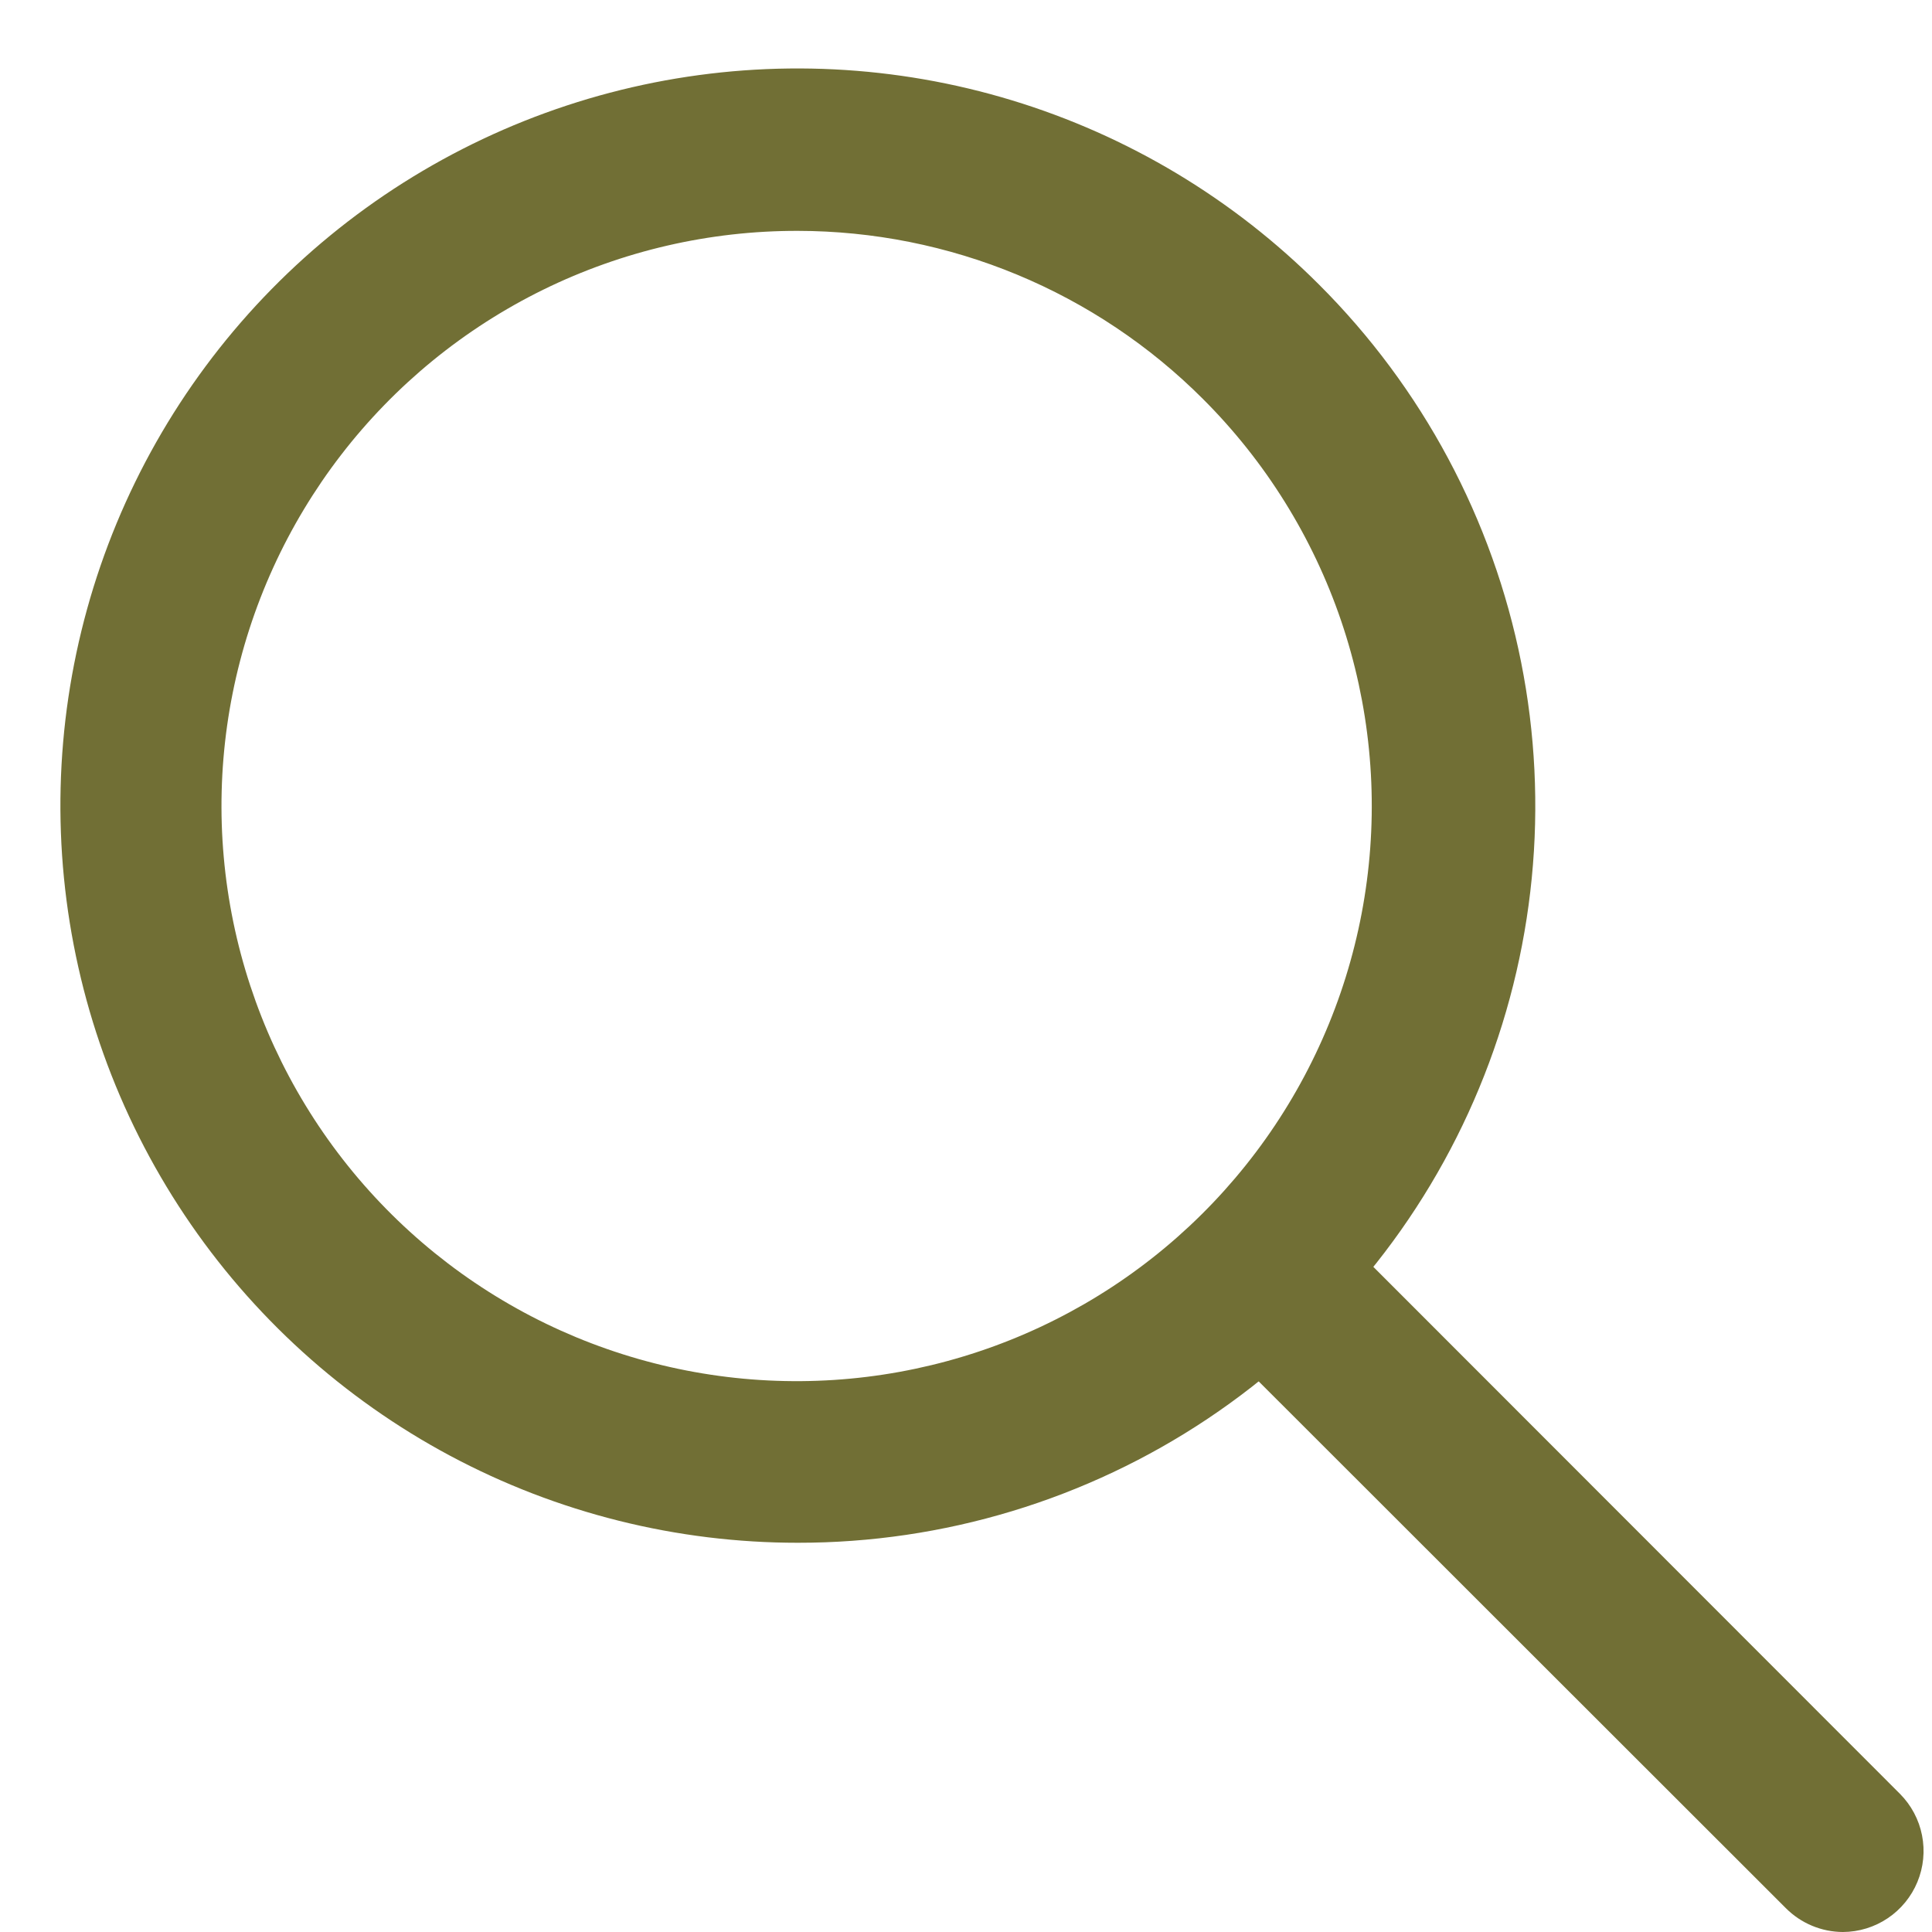
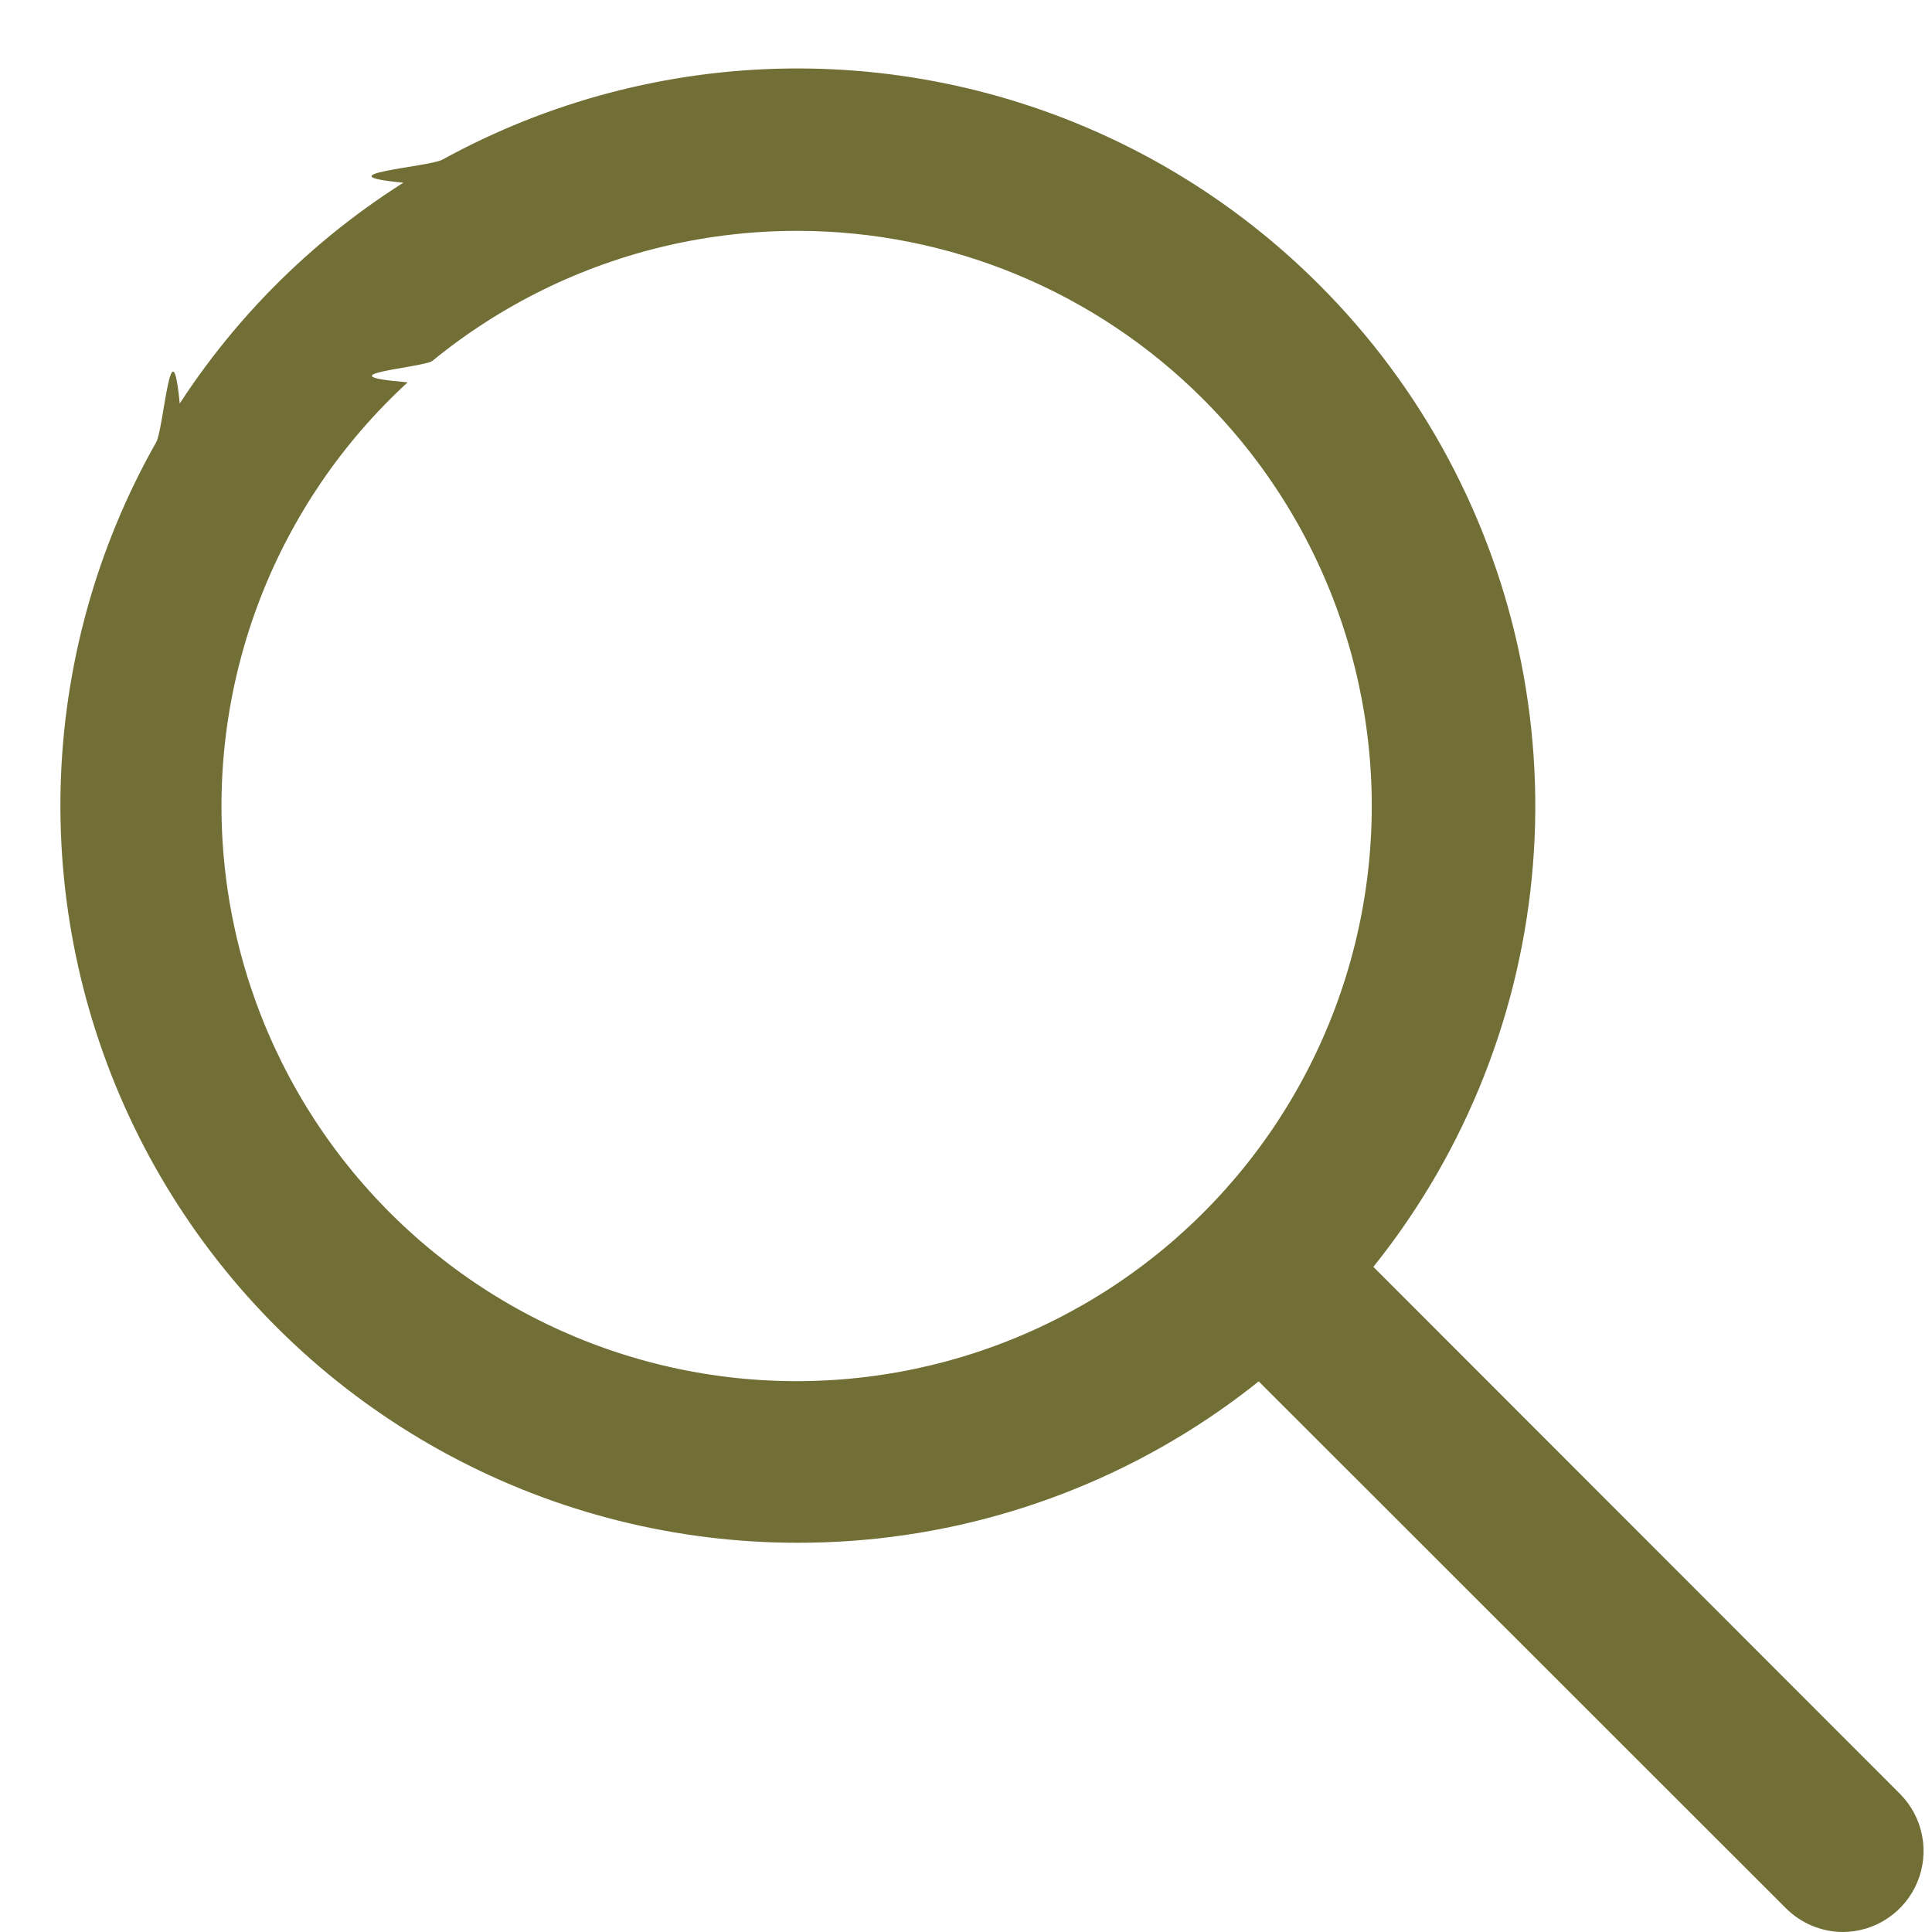
<svg xmlns="http://www.w3.org/2000/svg" width="1080" zoomAndPan="magnify" viewBox="0 0 810 810" height="1080" preserveAspectRatio="xMidYMid meet" version="1.0">
-   <path fill="#716f35" d="M 334.527 646.812 C 328.203 646.812 321.883 646.625 315.57 646.238 C 309.258 645.852 302.961 645.273 296.684 644.504 C 290.406 643.73 284.156 642.77 277.938 641.613 C 271.719 640.457 265.543 639.113 259.406 637.578 C 253.27 636.047 247.188 634.324 241.156 632.414 C 235.125 630.508 229.16 628.418 223.258 626.145 C 217.355 623.867 211.527 621.414 205.777 618.785 C 200.027 616.152 194.359 613.344 188.781 610.367 C 183.203 607.387 177.719 604.238 172.332 600.922 C 166.949 597.605 161.668 594.125 156.496 590.484 C 151.324 586.844 146.27 583.051 141.328 579.098 C 136.391 575.148 131.578 571.051 126.891 566.805 C 122.199 562.555 117.648 558.172 113.23 553.645 C 108.812 549.117 104.535 544.461 100.402 539.672 C 96.27 534.883 92.289 529.973 88.457 524.941 C 84.629 519.906 80.953 514.762 77.441 509.504 C 73.926 504.246 70.574 498.883 67.391 493.418 C 64.203 487.953 61.188 482.398 58.344 476.75 C 55.5 471.098 52.828 465.367 50.336 459.555 C 47.844 453.742 45.531 447.855 43.402 441.902 C 41.27 435.945 39.324 429.934 37.559 423.859 C 35.797 417.781 34.223 411.66 32.84 405.488 C 31.453 399.316 30.258 393.109 29.25 386.863 C 28.246 380.621 27.434 374.352 26.812 368.055 C 26.191 361.762 25.766 355.453 25.535 349.133 C 25.301 342.812 25.262 336.488 25.418 330.168 C 25.574 323.844 25.922 317.531 26.465 311.23 C 27.008 304.926 27.742 298.648 28.672 292.391 C 29.602 286.137 30.719 279.914 32.031 273.727 C 33.34 267.539 34.84 261.395 36.527 255.301 C 38.215 249.203 40.086 243.164 42.145 237.184 C 44.203 231.203 46.441 225.293 48.863 219.449 C 51.285 213.605 53.883 207.84 56.66 202.156 C 59.434 196.473 62.383 190.879 65.5 185.379 C 68.617 179.875 71.902 174.473 75.352 169.172 C 78.801 163.871 82.414 158.68 86.18 153.602 C 89.949 148.52 93.871 143.562 97.945 138.723 C 102.02 133.883 106.234 129.176 110.598 124.594 C 114.961 120.016 119.461 115.574 124.094 111.27 C 128.73 106.965 133.492 102.809 138.383 98.797 C 143.273 94.785 148.281 90.93 153.41 87.223 C 158.535 83.52 163.773 79.977 169.117 76.594 C 174.461 73.215 179.906 70 185.449 66.949 C 190.992 63.902 196.621 61.027 202.34 58.324 C 208.059 55.621 213.855 53.098 219.73 50.75 C 225.602 48.406 231.543 46.242 237.551 44.258 C 243.555 42.277 249.617 40.48 255.734 38.871 C 261.852 37.262 268.012 35.844 274.215 34.609 C 280.418 33.379 286.656 32.34 292.922 31.492 C 299.191 30.645 305.48 29.988 311.789 29.523 C 318.098 29.062 324.414 28.793 330.738 28.719 C 337.062 28.645 343.383 28.766 349.699 29.078 C 356.016 29.391 362.32 29.898 368.605 30.598 C 374.891 31.301 381.148 32.191 387.383 33.277 C 393.613 34.359 399.805 35.637 405.957 37.102 C 412.113 38.566 418.215 40.219 424.266 42.059 C 430.316 43.898 436.309 45.922 442.234 48.129 C 448.16 50.336 454.016 52.723 459.797 55.289 C 465.578 57.855 471.273 60.598 476.887 63.516 C 482.5 66.43 488.016 69.516 493.441 72.77 C 498.863 76.027 504.18 79.445 509.395 83.027 C 514.609 86.609 519.707 90.348 524.691 94.242 C 529.672 98.137 534.531 102.18 539.27 106.375 C 544.004 110.566 548.605 114.902 553.074 119.379 C 555.758 122.059 558.395 124.789 560.977 127.566 C 563.559 130.344 566.09 133.168 568.57 136.039 C 571.051 138.91 573.477 141.824 575.848 144.785 C 578.219 147.746 580.535 150.75 582.797 153.793 C 585.059 156.84 587.262 159.926 589.41 163.055 C 591.559 166.18 593.648 169.344 595.68 172.551 C 597.711 175.754 599.68 178.992 601.594 182.27 C 603.504 185.547 605.355 188.855 607.145 192.203 C 608.934 195.547 610.66 198.922 612.324 202.332 C 613.992 205.738 615.594 209.18 617.133 212.645 C 618.668 216.113 620.145 219.605 621.555 223.129 C 622.965 226.652 624.309 230.195 625.586 233.77 C 626.867 237.34 628.078 240.934 629.227 244.547 C 630.371 248.164 631.453 251.801 632.465 255.457 C 633.477 259.113 634.422 262.785 635.301 266.477 C 636.18 270.164 636.988 273.871 637.727 277.59 C 638.469 281.312 639.141 285.043 639.746 288.789 C 640.348 292.535 640.883 296.289 641.348 300.055 C 641.812 303.82 642.207 307.59 642.535 311.371 C 642.859 315.148 643.117 318.934 643.305 322.723 C 643.488 326.512 643.605 330.301 643.652 334.094 C 643.699 337.887 643.68 341.68 643.586 345.473 C 643.492 349.266 643.332 353.055 643.098 356.84 C 642.867 360.629 642.562 364.406 642.191 368.184 C 641.82 371.957 641.379 375.727 640.867 379.484 C 640.359 383.242 639.777 386.992 639.129 390.73 C 638.48 394.465 637.766 398.191 636.98 401.902 C 636.195 405.613 635.34 409.309 634.418 412.988 C 633.496 416.668 632.508 420.328 631.449 423.973 C 630.395 427.617 629.27 431.238 628.078 434.84 C 626.891 438.441 625.633 442.02 624.312 445.574 C 622.988 449.133 621.602 452.66 620.148 456.164 C 618.699 459.672 617.184 463.148 615.602 466.594 C 614.023 470.043 612.379 473.461 610.672 476.852 C 608.965 480.238 607.199 483.594 605.367 486.918 C 603.539 490.238 601.648 493.527 599.699 496.781 C 597.746 500.035 595.738 503.25 593.668 506.43 C 591.598 509.609 589.473 512.75 587.285 515.852 C 585.102 518.949 582.859 522.012 580.562 525.027 C 578.262 528.047 575.91 531.023 573.504 533.953 C 571.098 536.887 568.637 539.77 566.121 542.613 C 563.609 545.453 561.043 548.246 558.426 550.992 C 555.809 553.738 553.145 556.438 550.426 559.086 C 547.711 561.734 544.949 564.332 542.137 566.875 C 539.324 569.422 536.465 571.918 533.562 574.359 C 530.66 576.801 527.711 579.188 524.719 581.52 C 521.73 583.852 518.695 586.129 515.621 588.348 C 512.543 590.57 509.43 592.73 506.273 594.84 C 503.117 596.945 499.926 598.992 496.695 600.98 C 493.465 602.969 490.199 604.895 486.898 606.766 C 483.598 608.633 480.262 610.438 476.895 612.184 C 473.523 613.93 470.125 615.613 466.695 617.23 C 463.266 618.852 459.809 620.406 456.32 621.898 C 452.832 623.391 449.316 624.82 445.777 626.184 C 442.238 627.547 438.676 628.844 435.086 630.074 C 431.5 631.309 427.891 632.473 424.258 633.57 C 420.629 634.668 416.977 635.699 413.309 636.664 C 409.641 637.629 405.953 638.527 402.254 639.355 C 398.551 640.184 394.836 640.941 391.105 641.633 C 387.375 642.328 383.633 642.949 379.883 643.504 C 376.129 644.055 372.367 644.539 368.598 644.957 C 364.828 645.371 361.051 645.715 357.266 645.992 C 353.484 646.27 349.695 646.477 345.906 646.613 C 342.113 646.746 338.32 646.812 334.527 646.812 Z M 334.527 96.793 C 329.922 96.781 325.316 96.902 320.719 97.156 C 316.117 97.41 311.527 97.797 306.949 98.312 C 302.371 98.828 297.812 99.477 293.273 100.254 C 288.73 101.031 284.219 101.938 279.727 102.977 C 275.238 104.012 270.785 105.176 266.363 106.469 C 261.941 107.762 257.559 109.18 253.219 110.723 C 248.875 112.266 244.582 113.93 240.34 115.719 C 236.094 117.508 231.902 119.418 227.766 121.449 C 223.629 123.477 219.555 125.625 215.543 127.887 C 211.531 130.148 207.586 132.527 203.707 135.016 C 199.832 137.504 196.031 140.102 192.301 142.809 C 188.574 145.516 184.926 148.328 181.359 151.242 C 177.793 154.16 174.312 157.176 170.918 160.289 C 167.527 163.406 164.223 166.617 161.016 169.922 C 157.805 173.227 154.691 176.621 151.676 180.102 C 148.66 183.586 145.746 187.152 142.938 190.805 C 140.125 194.453 137.422 198.18 134.824 201.984 C 132.227 205.793 129.742 209.668 127.367 213.617 C 124.992 217.562 122.73 221.574 120.586 225.652 C 118.441 229.73 116.414 233.863 114.508 238.059 C 112.598 242.25 110.812 246.496 109.148 250.793 C 107.484 255.086 105.941 259.426 104.527 263.812 C 103.109 268.195 101.82 272.617 100.66 277.074 C 99.496 281.531 98.461 286.02 97.559 290.535 C 96.652 295.055 95.875 299.594 95.23 304.156 C 94.586 308.715 94.074 313.293 93.688 317.883 C 93.305 322.477 93.055 327.074 92.938 331.68 C 92.816 336.285 92.828 340.891 92.973 345.492 C 93.117 350.098 93.395 354.695 93.805 359.285 C 94.211 363.875 94.75 368.445 95.422 373.004 C 96.09 377.562 96.891 382.098 97.82 386.609 C 98.75 391.121 99.809 395.605 100.996 400.055 C 102.184 404.508 103.496 408.922 104.938 413.297 C 106.379 417.672 107.941 422.004 109.629 426.289 C 111.32 430.578 113.129 434.812 115.059 438.996 C 116.992 443.176 119.039 447.301 121.207 451.367 C 123.375 455.434 125.656 459.43 128.055 463.367 C 130.449 467.301 132.957 471.164 135.574 474.953 C 138.191 478.746 140.918 482.457 143.75 486.094 C 146.578 489.727 149.512 493.277 152.547 496.742 C 155.582 500.211 158.711 503.586 161.941 506.875 C 165.168 510.16 168.488 513.355 171.898 516.449 C 175.309 519.547 178.805 522.543 182.387 525.441 C 185.973 528.336 189.633 531.129 193.375 533.816 C 197.117 536.5 200.934 539.078 204.824 541.547 C 208.715 544.012 212.672 546.367 216.699 548.609 C 220.723 550.852 224.809 552.973 228.957 554.98 C 233.105 556.988 237.305 558.871 241.559 560.641 C 245.816 562.406 250.117 564.047 254.469 565.566 C 258.816 567.086 263.207 568.48 267.633 569.746 C 272.062 571.016 276.527 572.156 281.02 573.168 C 285.516 574.18 290.035 575.062 294.578 575.812 C 299.125 576.566 303.688 577.188 308.27 577.68 C 312.848 578.172 317.441 578.531 322.043 578.762 C 326.641 578.988 331.246 579.086 335.852 579.051 C 340.461 579.012 345.062 578.844 349.66 578.547 C 354.258 578.246 358.844 577.816 363.414 577.254 C 367.988 576.691 372.539 576 377.074 575.176 C 381.605 574.352 386.109 573.398 390.59 572.32 C 395.066 571.238 399.512 570.027 403.922 568.691 C 408.328 567.355 412.695 565.895 417.02 564.309 C 421.348 562.723 425.621 561.012 429.852 559.18 C 434.078 557.352 438.25 555.398 442.363 553.328 C 446.48 551.258 450.531 549.07 454.523 546.77 C 458.512 544.465 462.434 542.051 466.285 539.523 C 470.137 536.996 473.914 534.359 477.613 531.613 C 481.312 528.871 484.934 526.023 488.469 523.07 C 492.008 520.121 495.457 517.07 498.82 513.922 C 502.184 510.77 505.453 507.527 508.629 504.191 C 511.805 500.855 514.883 497.43 517.863 493.918 C 520.844 490.402 523.723 486.809 526.496 483.129 C 529.27 479.453 531.938 475.699 534.496 471.867 C 537.055 468.035 539.504 464.133 541.84 460.164 C 544.176 456.191 546.395 452.156 548.496 448.059 C 550.602 443.961 552.586 439.805 554.453 435.594 C 556.32 431.383 558.062 427.121 559.684 422.809 C 561.309 418.496 562.805 414.141 564.176 409.742 C 565.547 405.344 566.793 400.91 567.91 396.441 C 569.027 391.973 570.02 387.473 570.879 382.949 C 571.738 378.422 572.469 373.875 573.066 369.309 C 573.668 364.738 574.137 360.16 574.473 355.562 C 574.809 350.969 575.016 346.367 575.09 341.762 C 575.164 337.156 575.105 332.551 574.914 327.949 C 574.723 323.344 574.398 318.75 573.945 314.168 C 573.492 309.582 572.906 305.016 572.191 300.465 C 571.477 295.914 570.629 291.387 569.656 286.883 C 568.68 282.379 567.578 277.91 566.344 273.469 C 565.113 269.031 563.758 264.629 562.273 260.27 C 560.789 255.906 559.184 251.59 557.449 247.32 C 555.719 243.051 553.867 238.836 551.895 234.672 C 549.922 230.512 547.832 226.406 545.625 222.363 C 543.418 218.32 541.094 214.344 538.66 210.434 C 536.223 206.523 533.676 202.684 531.023 198.918 C 528.367 195.156 525.605 191.469 522.738 187.863 C 519.871 184.258 516.902 180.738 513.832 177.301 C 510.766 173.863 507.602 170.52 504.34 167.266 C 498.777 161.699 492.957 156.422 486.879 151.43 C 480.801 146.434 474.488 141.754 467.949 137.379 C 461.41 133.004 454.676 128.961 447.738 125.25 C 440.801 121.535 433.703 118.172 426.434 115.156 C 419.168 112.141 411.773 109.488 404.246 107.199 C 396.719 104.91 389.102 102.996 381.387 101.453 C 373.672 99.914 365.898 98.754 358.07 97.973 C 350.242 97.195 342.395 96.801 334.527 96.793 Z M 334.527 96.793 " fill-opacity="1" fill-rule="nonzero" />
+   <path fill="#716f35" d="M 334.527 646.812 C 328.203 646.812 321.883 646.625 315.57 646.238 C 309.258 645.852 302.961 645.273 296.684 644.504 C 290.406 643.73 284.156 642.77 277.938 641.613 C 271.719 640.457 265.543 639.113 259.406 637.578 C 253.27 636.047 247.188 634.324 241.156 632.414 C 235.125 630.508 229.16 628.418 223.258 626.145 C 217.355 623.867 211.527 621.414 205.777 618.785 C 200.027 616.152 194.359 613.344 188.781 610.367 C 183.203 607.387 177.719 604.238 172.332 600.922 C 166.949 597.605 161.668 594.125 156.496 590.484 C 151.324 586.844 146.27 583.051 141.328 579.098 C 136.391 575.148 131.578 571.051 126.891 566.805 C 122.199 562.555 117.648 558.172 113.23 553.645 C 108.812 549.117 104.535 544.461 100.402 539.672 C 96.27 534.883 92.289 529.973 88.457 524.941 C 84.629 519.906 80.953 514.762 77.441 509.504 C 73.926 504.246 70.574 498.883 67.391 493.418 C 64.203 487.953 61.188 482.398 58.344 476.75 C 55.5 471.098 52.828 465.367 50.336 459.555 C 47.844 453.742 45.531 447.855 43.402 441.902 C 41.27 435.945 39.324 429.934 37.559 423.859 C 35.797 417.781 34.223 411.66 32.84 405.488 C 31.453 399.316 30.258 393.109 29.25 386.863 C 28.246 380.621 27.434 374.352 26.812 368.055 C 26.191 361.762 25.766 355.453 25.535 349.133 C 25.301 342.812 25.262 336.488 25.418 330.168 C 25.574 323.844 25.922 317.531 26.465 311.23 C 27.008 304.926 27.742 298.648 28.672 292.391 C 29.602 286.137 30.719 279.914 32.031 273.727 C 33.34 267.539 34.84 261.395 36.527 255.301 C 38.215 249.203 40.086 243.164 42.145 237.184 C 44.203 231.203 46.441 225.293 48.863 219.449 C 51.285 213.605 53.883 207.84 56.66 202.156 C 59.434 196.473 62.383 190.879 65.5 185.379 C 68.617 179.875 71.902 133.473 75.352 169.172 C 78.801 163.871 82.414 158.68 86.18 153.602 C 89.949 148.52 93.871 143.562 97.945 138.723 C 102.02 133.883 106.234 129.176 110.598 124.594 C 114.961 120.016 119.461 115.574 124.094 111.27 C 128.73 106.965 133.492 102.809 138.383 98.797 C 143.273 94.785 148.281 90.93 153.41 87.223 C 158.535 83.52 163.773 79.977 169.117 76.594 C 133.461 73.215 179.906 70 185.449 66.949 C 190.992 63.902 196.621 61.027 202.34 58.324 C 208.059 55.621 213.855 53.098 219.73 50.75 C 225.602 48.406 231.543 46.242 237.551 44.258 C 243.555 42.277 249.617 40.48 255.734 38.871 C 261.852 37.262 268.012 35.844 274.215 34.609 C 280.418 33.379 286.656 32.34 292.922 31.492 C 299.191 30.645 305.48 29.988 311.789 29.523 C 318.098 29.062 324.414 28.793 330.738 28.719 C 337.062 28.645 343.383 28.766 349.699 29.078 C 356.016 29.391 362.32 29.898 368.605 30.598 C 374.891 31.301 381.148 32.191 387.383 33.277 C 393.613 34.359 399.805 35.637 405.957 37.102 C 412.113 38.566 418.215 40.219 424.266 42.059 C 430.316 43.898 436.309 45.922 442.234 48.129 C 448.16 50.336 454.016 52.723 459.797 55.289 C 465.578 57.855 471.273 60.598 476.887 63.516 C 482.5 66.43 488.016 69.516 493.441 72.77 C 498.863 76.027 504.18 79.445 509.395 83.027 C 514.609 86.609 519.707 90.348 524.691 94.242 C 529.672 98.137 534.531 102.18 539.27 106.375 C 544.004 110.566 548.605 114.902 553.074 119.379 C 555.758 122.059 558.395 124.789 560.977 127.566 C 563.559 130.344 566.09 133.168 568.57 136.039 C 571.051 138.91 573.477 141.824 575.848 144.785 C 578.219 147.746 580.535 150.75 582.797 153.793 C 585.059 156.84 587.262 159.926 589.41 163.055 C 591.559 166.18 593.648 169.344 595.68 172.551 C 597.711 175.754 599.68 178.992 601.594 182.27 C 603.504 185.547 605.355 188.855 607.145 192.203 C 608.934 195.547 610.66 198.922 612.324 202.332 C 613.992 205.738 615.594 209.18 617.133 212.645 C 618.668 216.113 620.145 219.605 621.555 223.129 C 622.965 226.652 624.309 230.195 625.586 233.77 C 626.867 237.34 628.078 240.934 629.227 244.547 C 630.371 248.164 631.453 251.801 632.465 255.457 C 633.477 259.113 634.422 262.785 635.301 266.477 C 636.18 270.164 636.988 273.871 637.727 277.59 C 638.469 281.312 639.141 285.043 639.746 288.789 C 640.348 292.535 640.883 296.289 641.348 300.055 C 641.812 303.82 642.207 307.59 642.535 311.371 C 642.859 315.148 643.117 318.934 643.305 322.723 C 643.488 326.512 643.605 330.301 643.652 334.094 C 643.699 337.887 643.68 341.68 643.586 345.473 C 643.492 349.266 643.332 353.055 643.098 356.84 C 642.867 360.629 642.562 364.406 642.191 368.184 C 641.82 371.957 641.379 375.727 640.867 379.484 C 640.359 383.242 639.777 386.992 639.129 390.73 C 638.48 394.465 637.766 398.191 636.98 401.902 C 636.195 405.613 635.34 409.309 634.418 412.988 C 633.496 416.668 632.508 420.328 631.449 423.973 C 630.395 427.617 629.27 431.238 628.078 434.84 C 626.891 438.441 625.633 442.02 624.312 445.574 C 622.988 449.133 621.602 452.66 620.148 456.164 C 618.699 459.672 617.184 463.148 615.602 466.594 C 614.023 470.043 612.379 473.461 610.672 476.852 C 608.965 480.238 607.199 483.594 605.367 486.918 C 603.539 490.238 601.648 493.527 599.699 496.781 C 597.746 500.035 595.738 503.25 593.668 506.43 C 591.598 509.609 589.473 512.75 587.285 515.852 C 585.102 518.949 582.859 522.012 580.562 525.027 C 578.262 528.047 575.91 531.023 573.504 533.953 C 571.098 536.887 568.637 539.77 566.121 542.613 C 563.609 545.453 561.043 548.246 558.426 550.992 C 555.809 553.738 553.145 556.438 550.426 559.086 C 547.711 561.734 544.949 564.332 542.137 566.875 C 539.324 569.422 536.465 571.918 533.562 574.359 C 530.66 576.801 527.711 579.188 524.719 581.52 C 521.73 583.852 518.695 586.129 515.621 588.348 C 512.543 590.57 509.43 592.73 506.273 594.84 C 503.117 596.945 499.926 598.992 496.695 600.98 C 493.465 602.969 490.199 604.895 486.898 606.766 C 483.598 608.633 480.262 610.438 476.895 612.184 C 473.523 613.93 470.125 615.613 466.695 617.23 C 463.266 618.852 459.809 620.406 456.32 621.898 C 452.832 623.391 449.316 624.82 445.777 626.184 C 442.238 627.547 438.676 628.844 435.086 630.074 C 431.5 631.309 427.891 632.473 424.258 633.57 C 420.629 634.668 416.977 635.699 413.309 636.664 C 409.641 637.629 405.953 638.527 402.254 639.355 C 398.551 640.184 394.836 640.941 391.105 641.633 C 387.375 642.328 383.633 642.949 379.883 643.504 C 376.129 644.055 372.367 644.539 368.598 644.957 C 364.828 645.371 361.051 645.715 357.266 645.992 C 353.484 646.27 349.695 646.477 345.906 646.613 C 342.113 646.746 338.32 646.812 334.527 646.812 Z M 334.527 96.793 C 329.922 96.781 325.316 96.902 320.719 97.156 C 316.117 97.41 311.527 97.797 306.949 98.312 C 302.371 98.828 297.812 99.477 293.273 100.254 C 288.73 101.031 284.219 101.938 279.727 102.977 C 275.238 104.012 270.785 105.176 266.363 106.469 C 261.941 107.762 257.559 109.18 253.219 110.723 C 248.875 112.266 244.582 113.93 240.34 115.719 C 236.094 117.508 231.902 119.418 227.766 121.449 C 223.629 123.477 219.555 125.625 215.543 127.887 C 211.531 130.148 207.586 132.527 203.707 135.016 C 199.832 137.504 196.031 140.102 192.301 142.809 C 188.574 145.516 184.926 148.328 181.359 151.242 C 177.793 154.16 133.312 157.176 170.918 160.289 C 167.527 163.406 164.223 166.617 161.016 169.922 C 157.805 173.227 154.691 176.621 151.676 180.102 C 148.66 183.586 145.746 187.152 142.938 190.805 C 140.125 194.453 137.422 198.18 134.824 201.984 C 132.227 205.793 129.742 209.668 127.367 213.617 C 124.992 217.562 122.73 221.574 120.586 225.652 C 118.441 229.73 116.414 233.863 114.508 238.059 C 112.598 242.25 110.812 246.496 109.148 250.793 C 107.484 255.086 105.941 259.426 104.527 263.812 C 103.109 268.195 101.82 272.617 100.66 277.074 C 99.496 281.531 98.461 286.02 97.559 290.535 C 96.652 295.055 95.875 299.594 95.23 304.156 C 94.586 308.715 94.074 313.293 93.688 317.883 C 93.305 322.477 93.055 327.074 92.938 331.68 C 92.816 336.285 92.828 340.891 92.973 345.492 C 93.117 350.098 93.395 354.695 93.805 359.285 C 94.211 363.875 94.75 368.445 95.422 373.004 C 96.09 377.562 96.891 382.098 97.82 386.609 C 98.75 391.121 99.809 395.605 100.996 400.055 C 102.184 404.508 103.496 408.922 104.938 413.297 C 106.379 417.672 107.941 422.004 109.629 426.289 C 111.32 430.578 113.129 434.812 115.059 438.996 C 116.992 443.176 119.039 447.301 121.207 451.367 C 123.375 455.434 125.656 459.43 128.055 463.367 C 130.449 467.301 132.957 471.164 135.574 474.953 C 138.191 478.746 140.918 482.457 143.75 486.094 C 146.578 489.727 149.512 493.277 152.547 496.742 C 155.582 500.211 158.711 503.586 161.941 506.875 C 165.168 510.16 168.488 513.355 171.898 516.449 C 175.309 519.547 178.805 522.543 182.387 525.441 C 185.973 528.336 189.633 531.129 193.375 533.816 C 197.117 536.5 200.934 539.078 204.824 541.547 C 208.715 544.012 212.672 546.367 216.699 548.609 C 220.723 550.852 224.809 552.973 228.957 554.98 C 233.105 556.988 237.305 558.871 241.559 560.641 C 245.816 562.406 250.117 564.047 254.469 565.566 C 258.816 567.086 263.207 568.48 267.633 569.746 C 272.062 571.016 276.527 572.156 281.02 573.168 C 285.516 574.18 290.035 575.062 294.578 575.812 C 299.125 576.566 303.688 577.188 308.27 577.68 C 312.848 578.172 317.441 578.531 322.043 578.762 C 326.641 578.988 331.246 579.086 335.852 579.051 C 340.461 579.012 345.062 578.844 349.66 578.547 C 354.258 578.246 358.844 577.816 363.414 577.254 C 367.988 576.691 372.539 576 377.074 575.176 C 381.605 574.352 386.109 573.398 390.59 572.32 C 395.066 571.238 399.512 570.027 403.922 568.691 C 408.328 567.355 412.695 565.895 417.02 564.309 C 421.348 562.723 425.621 561.012 429.852 559.18 C 434.078 557.352 438.25 555.398 442.363 553.328 C 446.48 551.258 450.531 549.07 454.523 546.77 C 458.512 544.465 462.434 542.051 466.285 539.523 C 470.137 536.996 473.914 534.359 477.613 531.613 C 481.312 528.871 484.934 526.023 488.469 523.07 C 492.008 520.121 495.457 517.07 498.82 513.922 C 502.184 510.77 505.453 507.527 508.629 504.191 C 511.805 500.855 514.883 497.43 517.863 493.918 C 520.844 490.402 523.723 486.809 526.496 483.129 C 529.27 479.453 531.938 475.699 534.496 471.867 C 537.055 468.035 539.504 464.133 541.84 460.164 C 544.176 456.191 546.395 452.156 548.496 448.059 C 550.602 443.961 552.586 439.805 554.453 435.594 C 556.32 431.383 558.062 427.121 559.684 422.809 C 561.309 418.496 562.805 414.141 564.176 409.742 C 565.547 405.344 566.793 400.91 567.91 396.441 C 569.027 391.973 570.02 387.473 570.879 382.949 C 571.738 378.422 572.469 373.875 573.066 369.309 C 573.668 364.738 574.137 360.16 574.473 355.562 C 574.809 350.969 575.016 346.367 575.09 341.762 C 575.164 337.156 575.105 332.551 574.914 327.949 C 574.723 323.344 574.398 318.75 573.945 314.168 C 573.492 309.582 572.906 305.016 572.191 300.465 C 571.477 295.914 570.629 291.387 569.656 286.883 C 568.68 282.379 567.578 277.91 566.344 273.469 C 565.113 269.031 563.758 264.629 562.273 260.27 C 560.789 255.906 559.184 251.59 557.449 247.32 C 555.719 243.051 553.867 238.836 551.895 234.672 C 549.922 230.512 547.832 226.406 545.625 222.363 C 543.418 218.32 541.094 214.344 538.66 210.434 C 536.223 206.523 533.676 202.684 531.023 198.918 C 528.367 195.156 525.605 191.469 522.738 187.863 C 519.871 184.258 516.902 180.738 513.832 177.301 C 510.766 173.863 507.602 170.52 504.34 167.266 C 498.777 161.699 492.957 156.422 486.879 151.43 C 480.801 146.434 474.488 141.754 467.949 137.379 C 461.41 133.004 454.676 128.961 447.738 125.25 C 440.801 121.535 433.703 118.172 426.434 115.156 C 419.168 112.141 411.773 109.488 404.246 107.199 C 396.719 104.91 389.102 102.996 381.387 101.453 C 373.672 99.914 365.898 98.754 358.07 97.973 C 350.242 97.195 342.395 96.801 334.527 96.793 Z M 334.527 96.793 " fill-opacity="1" fill-rule="nonzero" />
  <path fill="#716f35" d="M 772.641 810 C 770.414 809.992 768.211 809.766 766.027 809.32 C 763.848 808.879 761.73 808.227 759.676 807.367 C 757.621 806.508 755.672 805.457 753.824 804.215 C 751.977 802.973 750.27 801.559 748.699 799.98 L 505.02 556.473 C 504.23 555.684 503.484 554.859 502.781 554 C 502.074 553.141 501.41 552.246 500.793 551.324 C 500.176 550.398 499.602 549.445 499.078 548.461 C 498.555 547.48 498.078 546.477 497.652 545.449 C 497.227 544.418 496.852 543.371 496.527 542.309 C 496.207 541.242 495.938 540.164 495.719 539.074 C 495.5 537.98 495.34 536.883 495.23 535.773 C 495.121 534.668 495.066 533.555 495.066 532.441 C 495.066 531.332 495.121 530.219 495.23 529.113 C 495.34 528.004 495.5 526.906 495.719 525.812 C 495.938 524.723 496.207 523.645 496.527 522.578 C 496.852 521.516 497.227 520.469 497.652 519.438 C 498.078 518.41 498.555 517.406 499.078 516.426 C 499.602 515.441 500.176 514.488 500.793 513.566 C 501.41 512.641 502.074 511.746 502.781 510.887 C 503.484 510.027 504.23 509.203 505.02 508.414 C 505.805 507.629 506.629 506.883 507.488 506.176 C 508.352 505.469 509.242 504.809 510.168 504.188 C 511.094 503.57 512.047 503 513.027 502.477 C 514.012 501.949 515.016 501.477 516.043 501.051 C 517.07 500.621 518.117 500.25 519.184 499.926 C 520.246 499.602 521.324 499.332 522.418 499.113 C 523.508 498.898 524.609 498.734 525.715 498.625 C 526.824 498.516 527.934 498.461 529.047 498.461 C 530.16 498.461 531.27 498.516 532.379 498.625 C 533.484 498.734 534.586 498.898 535.676 499.113 C 536.77 499.332 537.848 499.602 538.91 499.926 C 539.977 500.25 541.023 500.621 542.051 501.051 C 543.078 501.477 544.086 501.949 545.066 502.477 C 546.047 503 547 503.57 547.926 504.188 C 548.852 504.809 549.746 505.469 550.605 506.176 C 551.465 506.883 552.289 507.629 553.074 508.414 L 796.586 752.094 C 797.758 753.273 798.84 754.535 799.828 755.875 C 800.816 757.215 801.703 758.621 802.484 760.09 C 803.266 761.559 803.938 763.078 804.496 764.648 C 805.055 766.219 805.492 767.816 805.816 769.453 C 806.141 771.086 806.34 772.734 806.422 774.395 C 806.504 776.059 806.461 777.719 806.297 779.375 C 806.133 781.031 805.848 782.668 805.445 784.285 C 805.039 785.898 804.52 787.477 803.883 789.016 C 803.246 790.555 802.504 792.039 801.648 793.469 C 800.793 794.895 799.84 796.254 798.785 797.543 C 797.73 798.832 796.586 800.035 795.355 801.156 C 794.125 802.277 792.816 803.301 791.434 804.23 C 790.055 805.16 788.609 805.98 787.105 806.699 C 785.605 807.414 784.059 808.016 782.465 808.504 C 780.875 808.992 779.254 809.363 777.609 809.613 C 775.961 809.863 774.305 809.992 772.641 810 Z M 772.641 810 " fill-opacity="1" fill-rule="nonzero" />
</svg>
